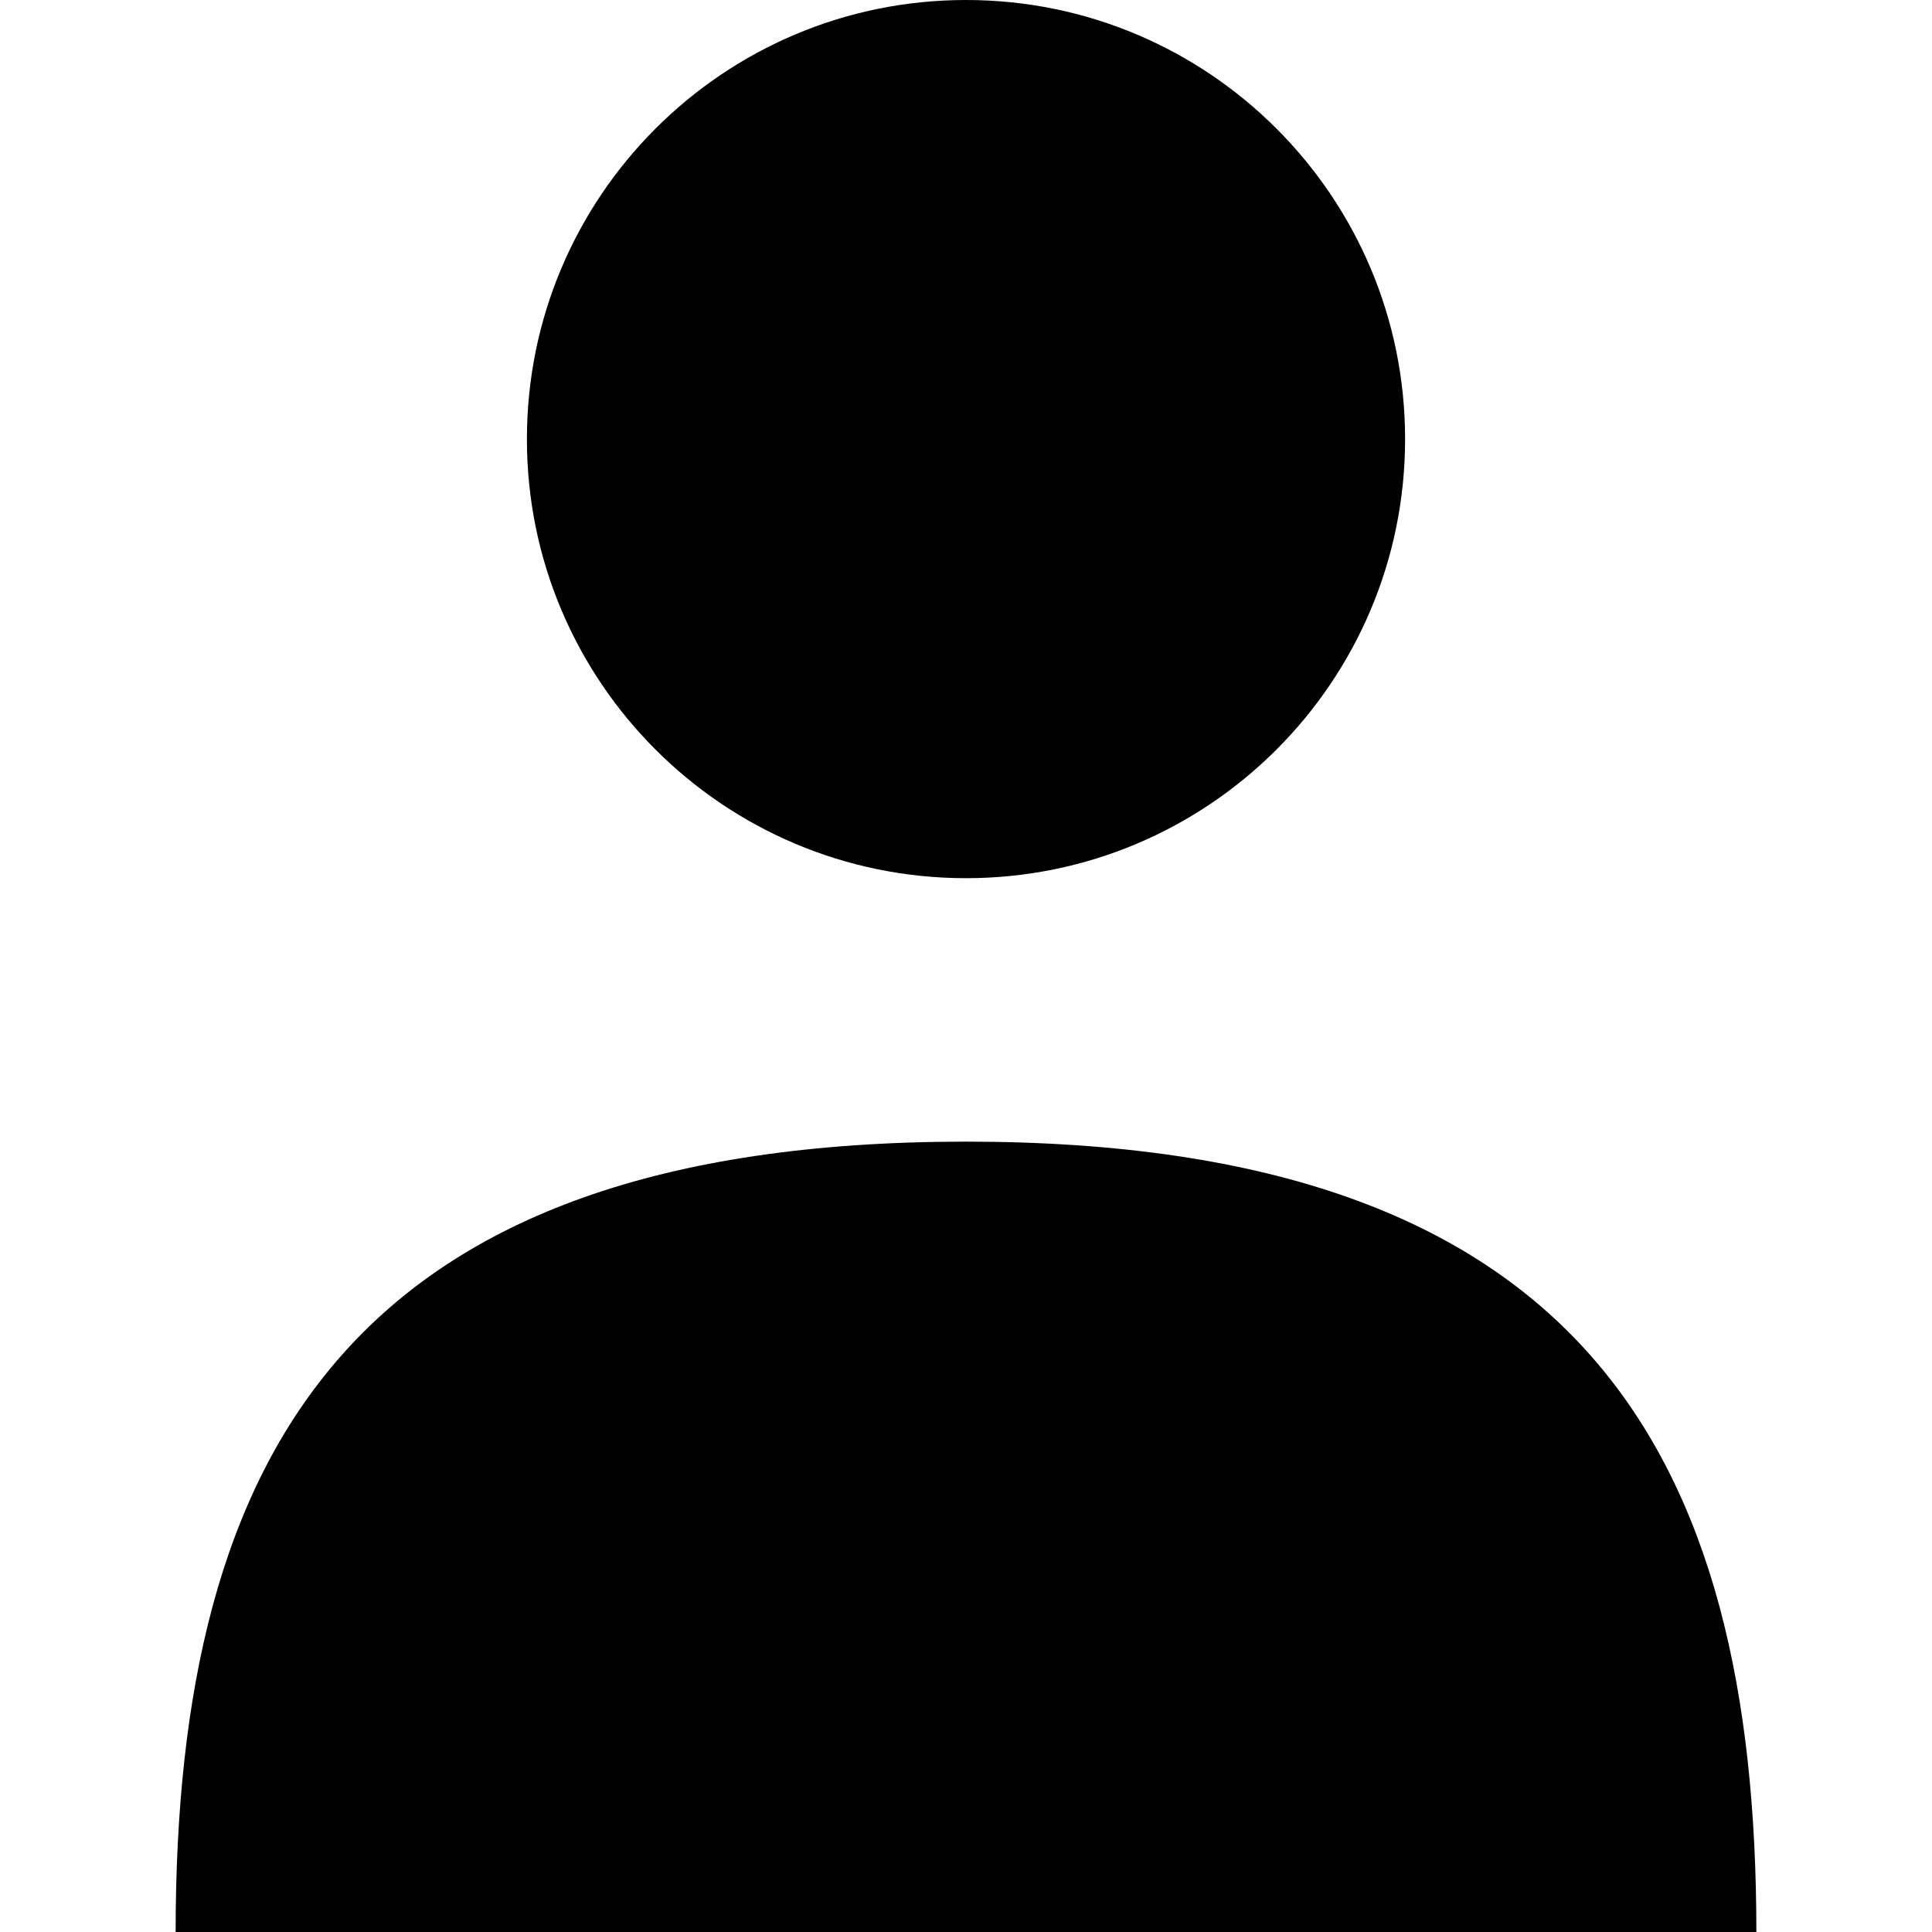
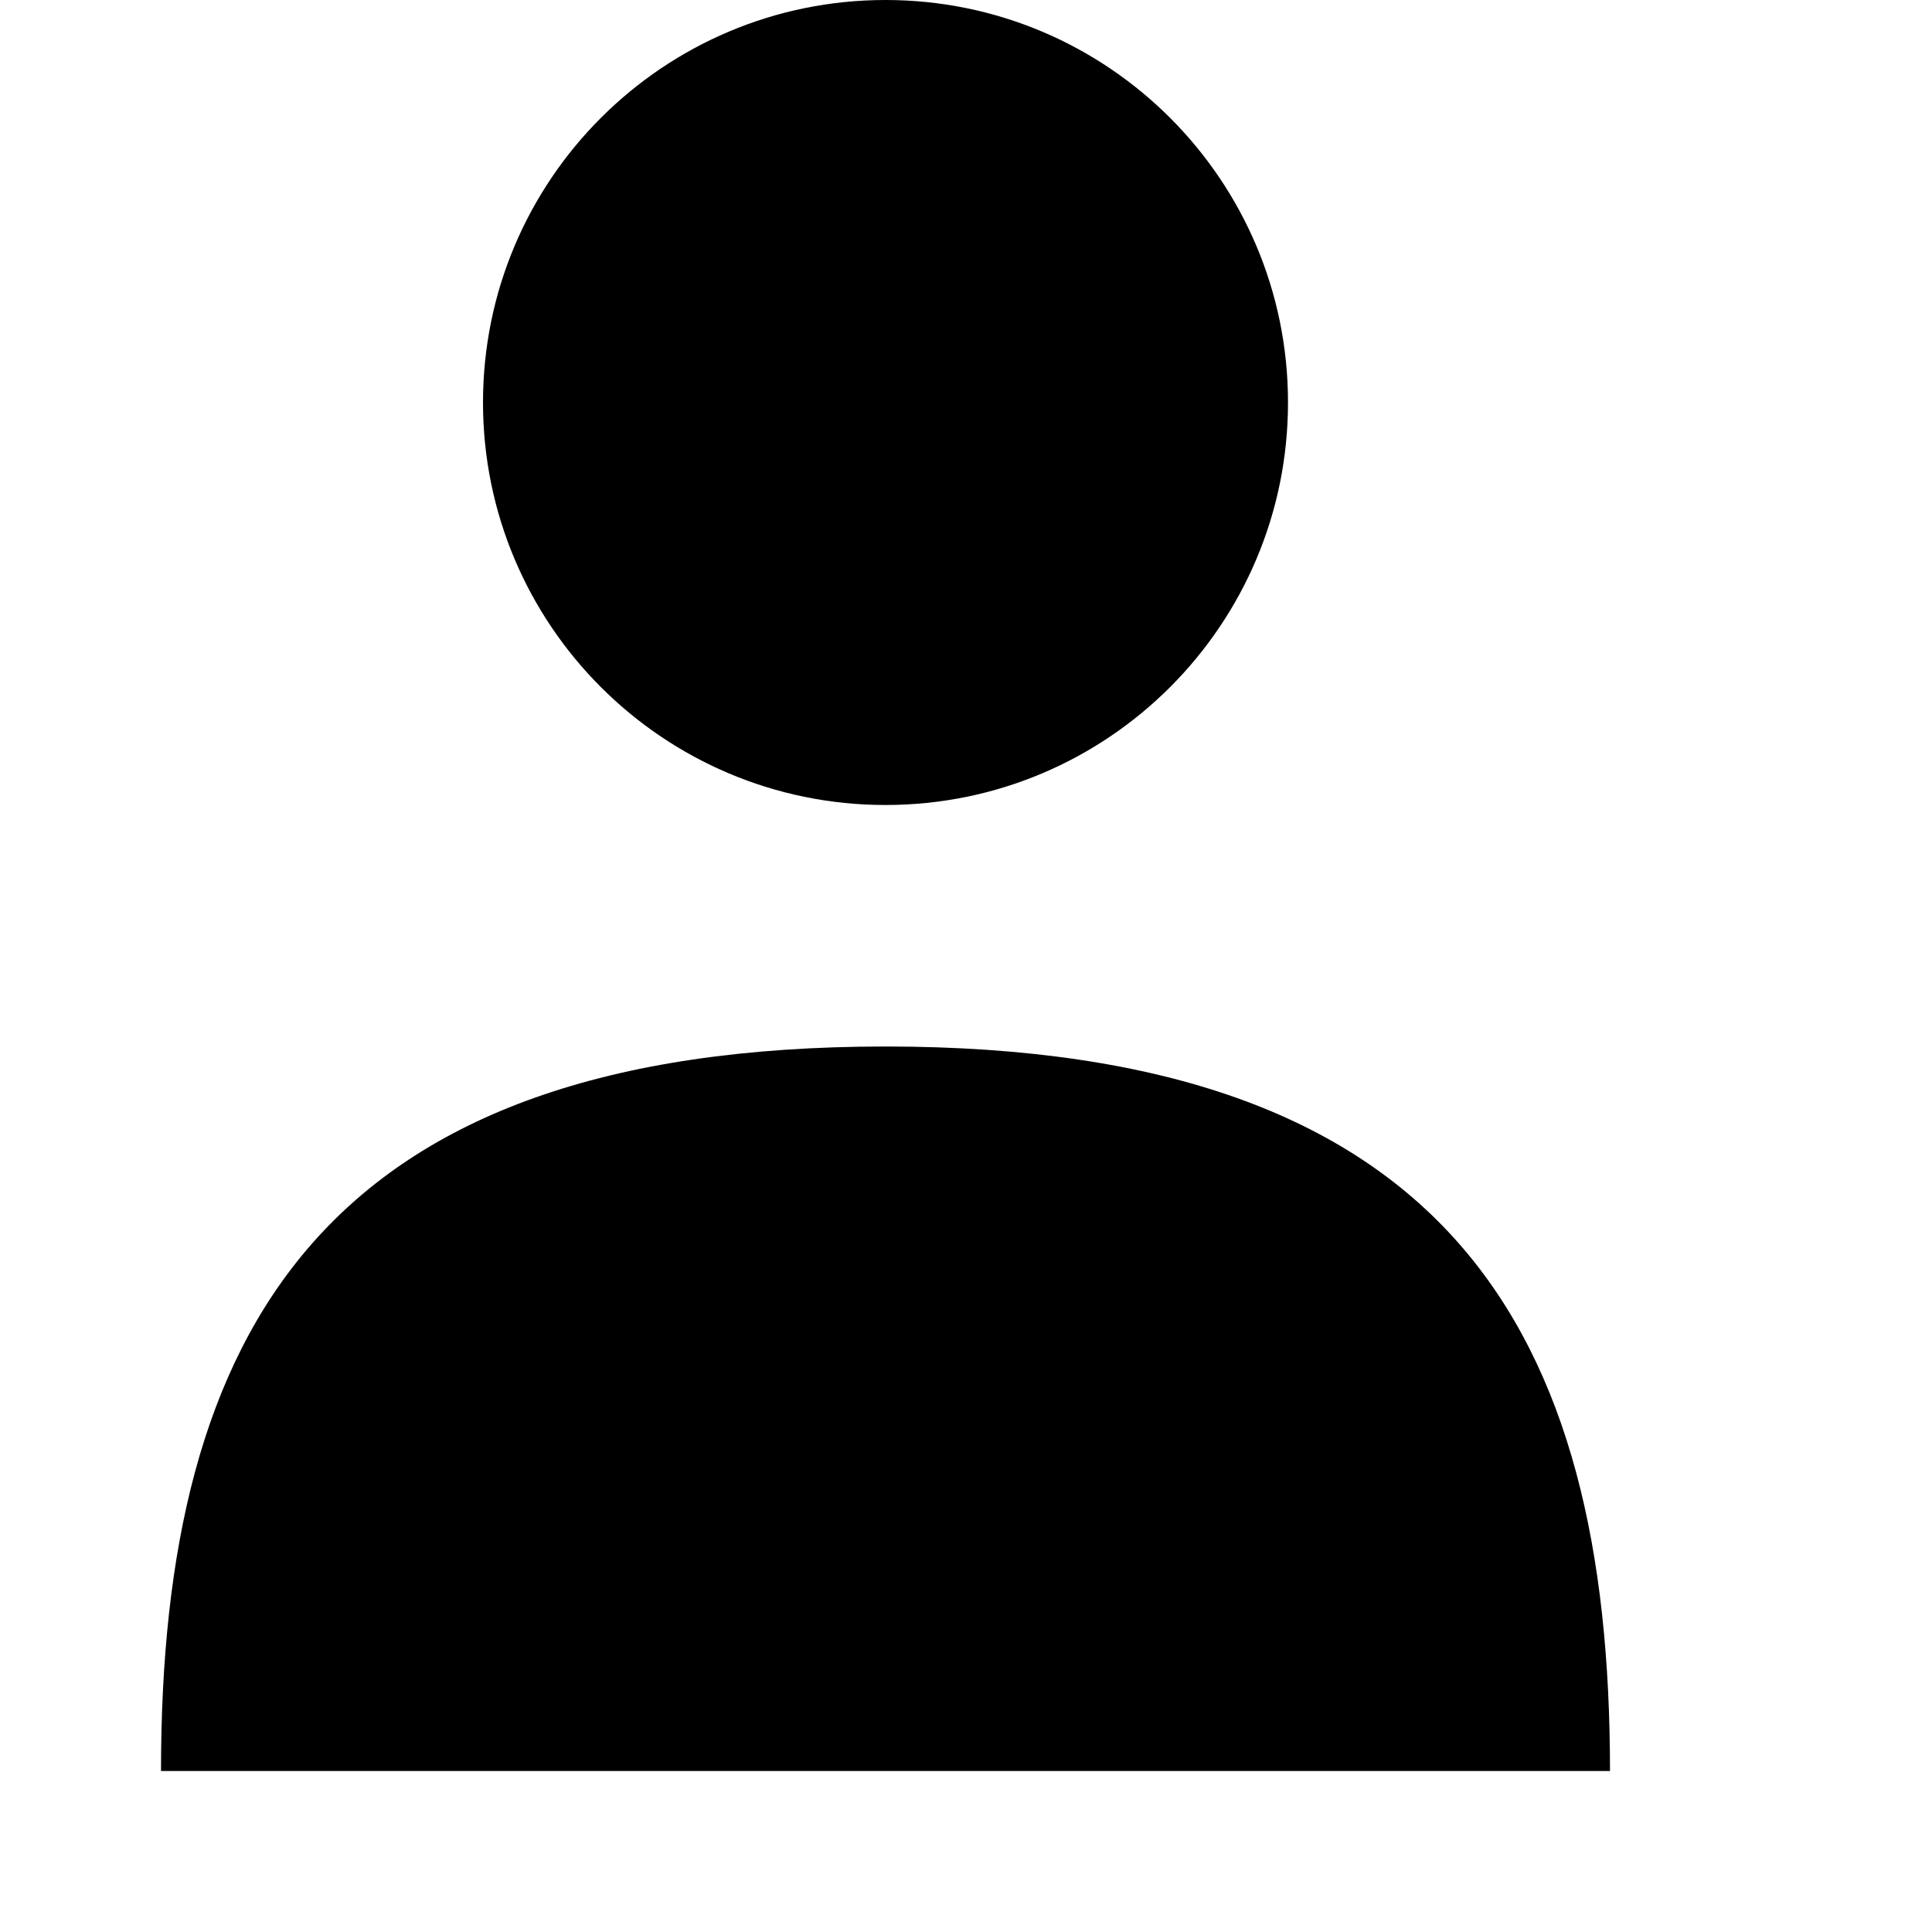
- <svg xmlns="http://www.w3.org/2000/svg" width="11" height="11">
+ <svg xmlns="http://www.w3.org/2000/svg" viewBox="0 0 12 12">
  <path fill-rule="evenodd" clip-rule="evenodd" d="M5.5 5a2.5 2.5 0 100-5 2.5 2.5 0 000 5zm0 1.5C9 6.5 10 8.266 10 11H1c0-2.734 1-4.5 4.5-4.5z" />
</svg>
